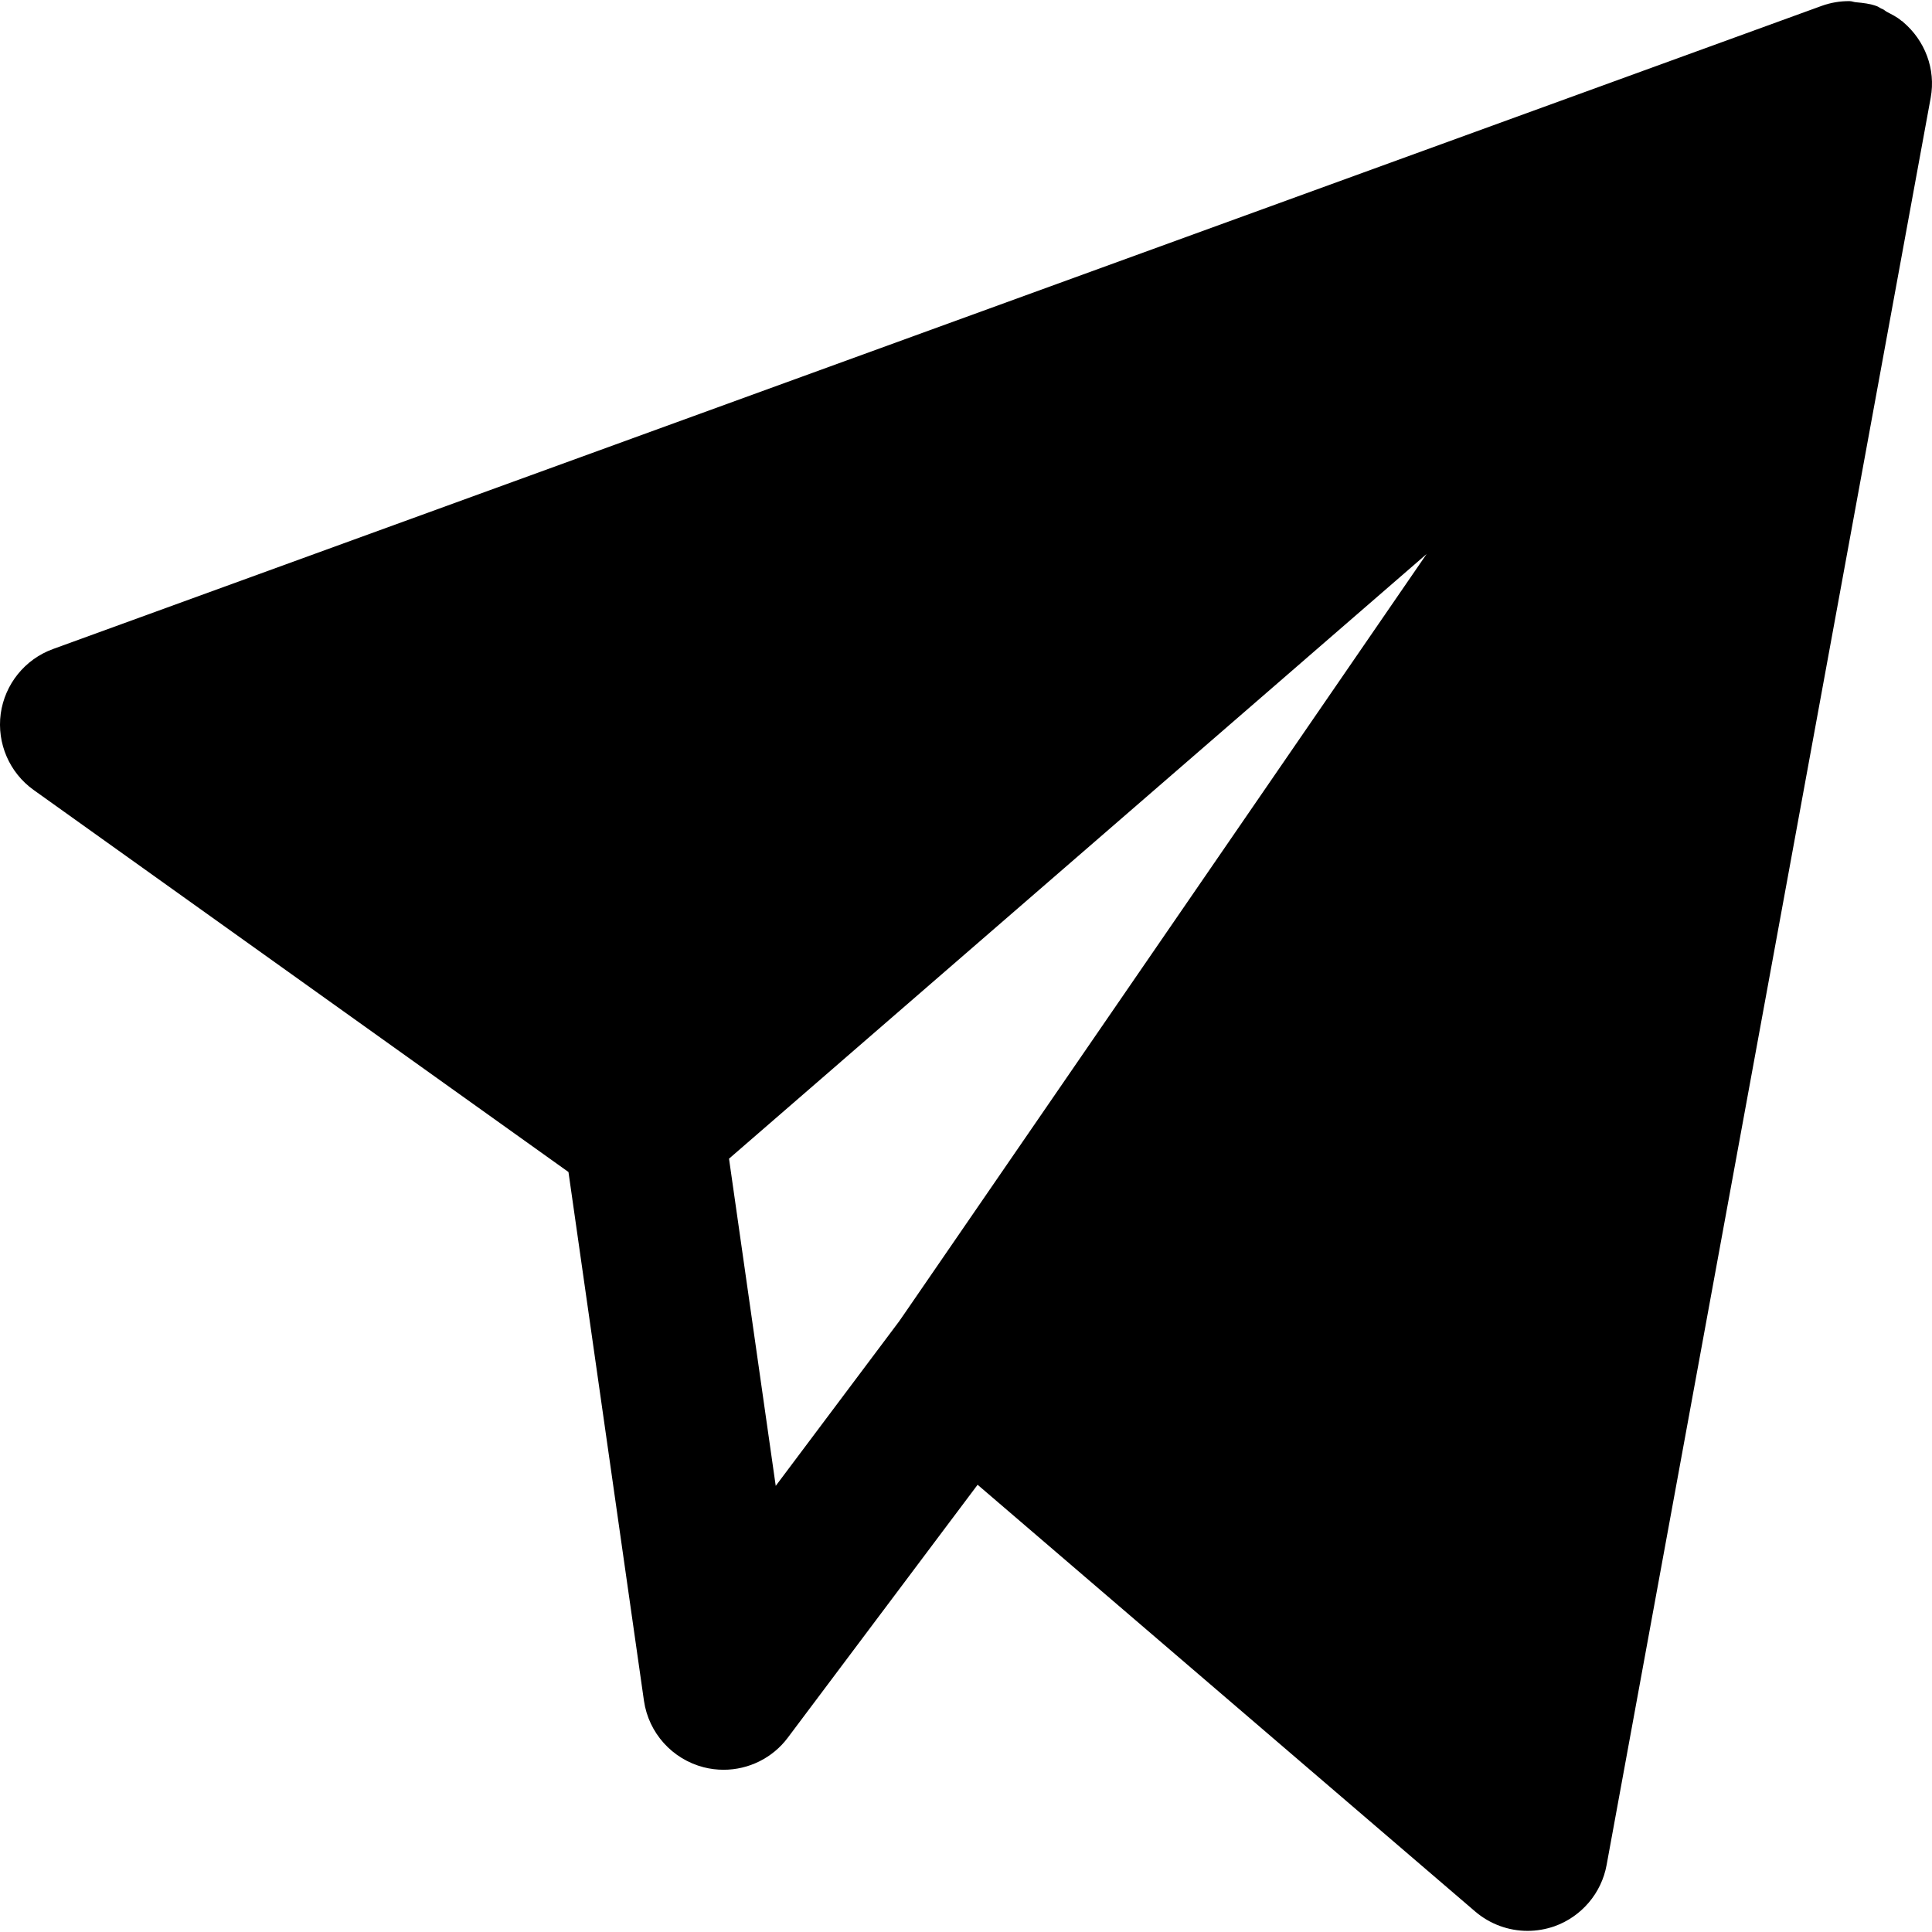
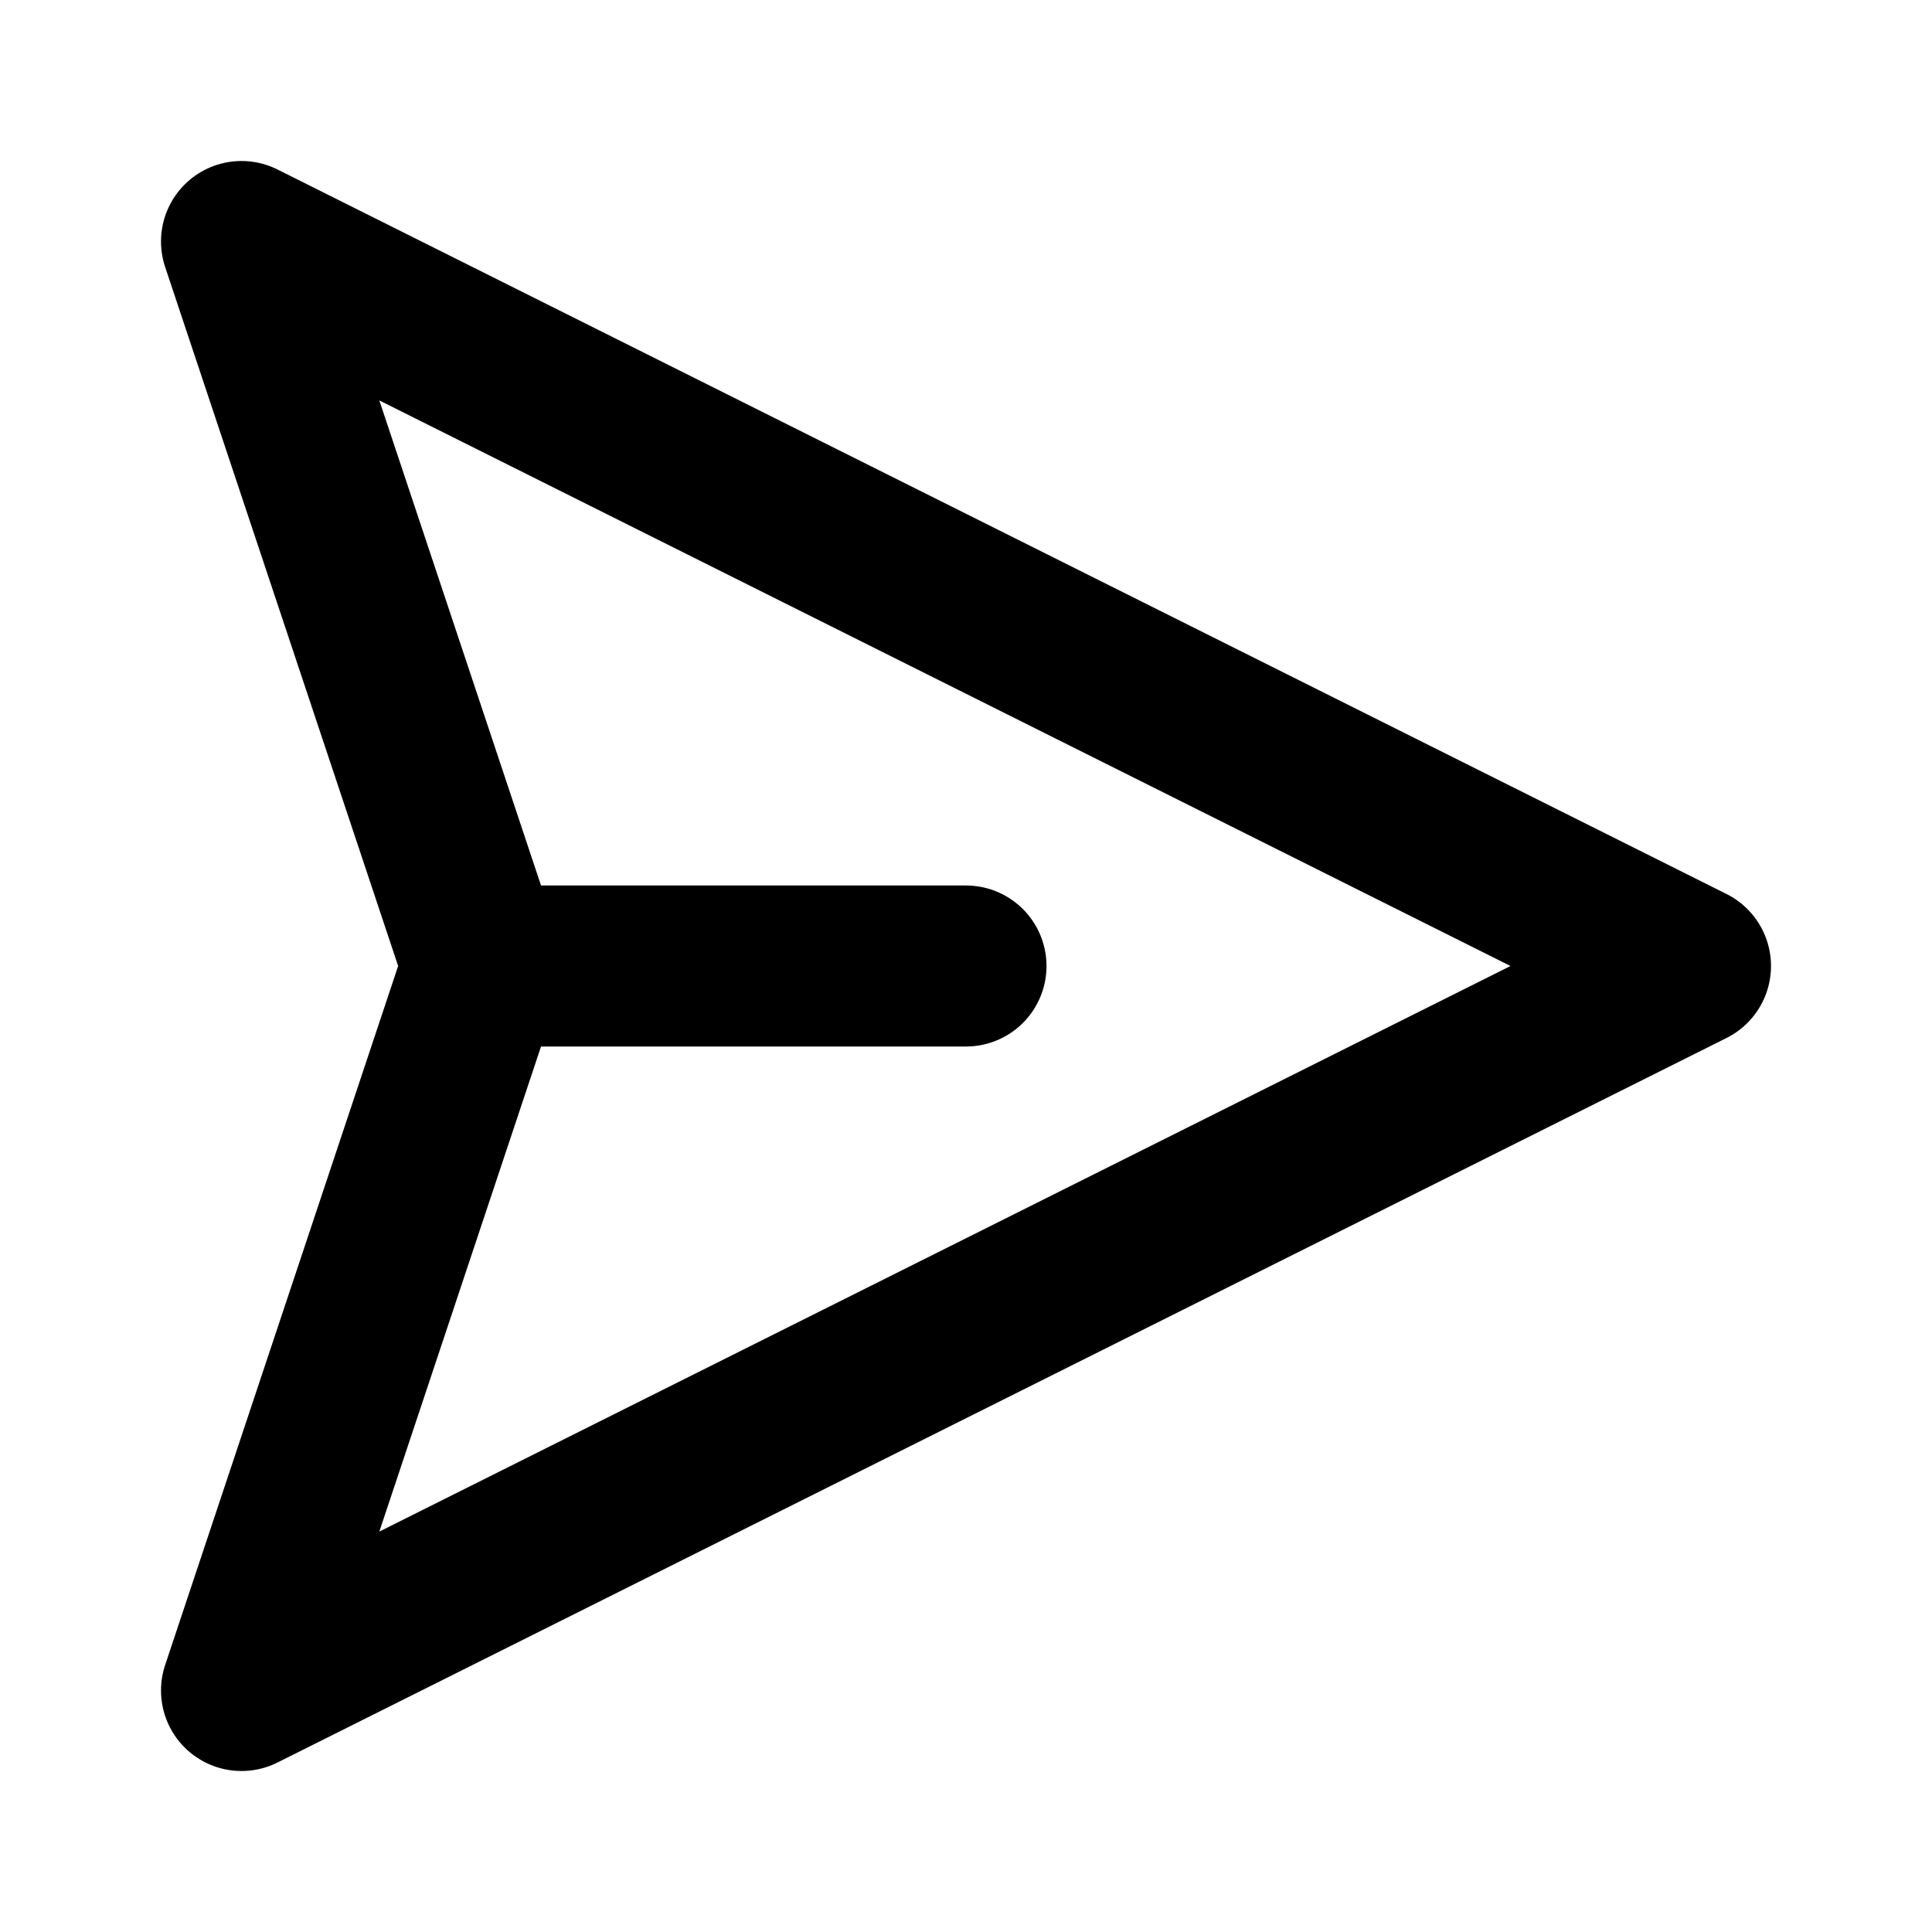
- <svg xmlns="http://www.w3.org/2000/svg" version="1.1" id="Layer_1" x="0px" y="0px" viewBox="0 0 512.662 512.662" style="enable-background:new 0 0 512.662 512.662;" xml:space="preserve">
-   <g>
-     <g>
-       <path d="M505.021,5.868c-0.064-0.043-0.085-0.107-0.128-0.149c-0.128-0.107-0.256-0.128-0.384-0.235    c-1.131-0.981-2.475-1.621-3.797-2.325c-0.427-0.213-0.747-0.576-1.195-0.768c-0.064-0.021-0.107-0.021-0.149-0.043    c-0.469-0.192-0.853-0.533-1.323-0.704c-1.771-0.661-3.648-0.875-5.547-1.045c-0.576-0.043-1.131-0.299-1.707-0.299    c-2.475-0.021-4.971,0.384-7.403,1.259L14.055,172.225c-7.445,2.709-12.779,9.323-13.867,17.173    c-1.045,7.851,2.304,15.637,8.768,20.245l141.888,101.355l20.032,140.309c1.237,8.533,7.488,15.488,15.851,17.643    c1.749,0.448,3.541,0.661,5.291,0.661c6.592,0,12.971-3.072,17.045-8.533l50.347-67.093l132.032,113.237    c3.947,3.371,8.875,5.141,13.909,5.141c2.389,0,4.779-0.405,7.125-1.216c7.168-2.56,12.48-8.768,13.845-16.277l85.995-468.928    C513.725,18.262,510.738,10.71,505.021,5.868z M240.125,348.396l-1.536,2.219l-32.747,43.669l-12.395-86.827l185.109-160.448    L240.125,348.396z" />
-     </g>
-   </g>
-   <g>
- </g>
-   <g>
- </g>
-   <g>
- </g>
-   <g>
- </g>
-   <g>
- </g>
-   <g>
- </g>
-   <g>
- </g>
-   <g>
- </g>
-   <g>
- </g>
-   <g>
- </g>
-   <g>
- </g>
-   <g>
- </g>
-   <g>
- </g>
-   <g>
- </g>
-   <g>
- </g>
+ <svg xmlns="http://www.w3.org/2000/svg" width="24px" height="24px" viewBox="0 0 24 24" fill="none">
+   <path stroke="currentColor" stroke-linecap="round" stroke-linejoin="round" stroke-width="2" d="m6 12-3 9 18-9L3 3l3 9zm0 0h6" />
</svg>
